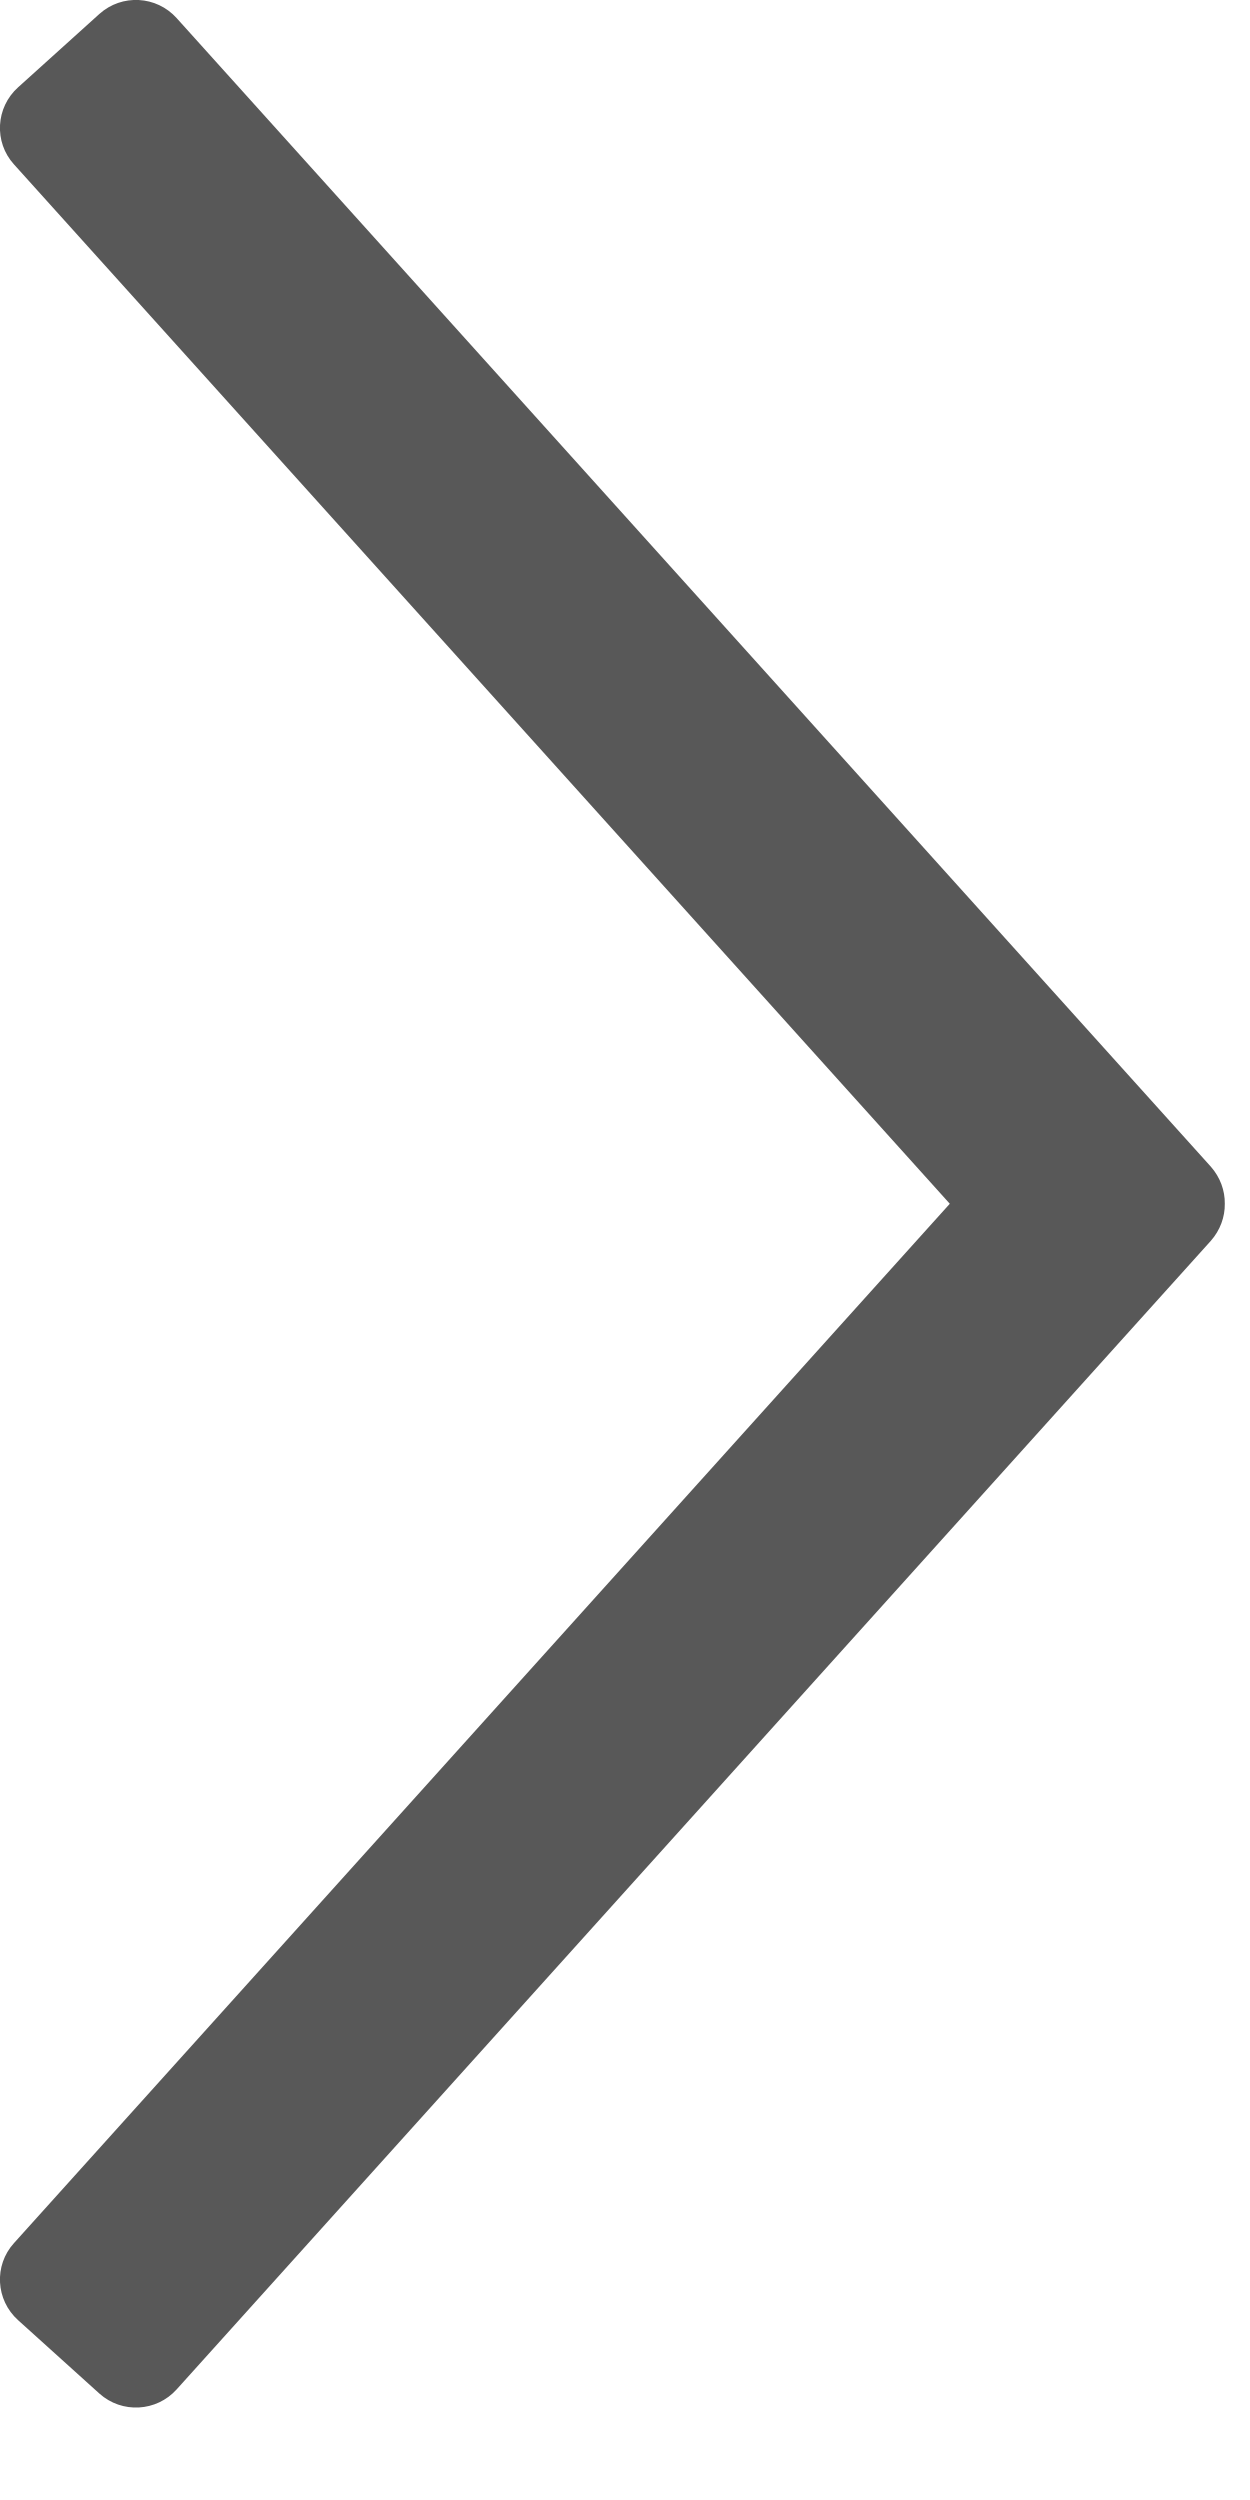
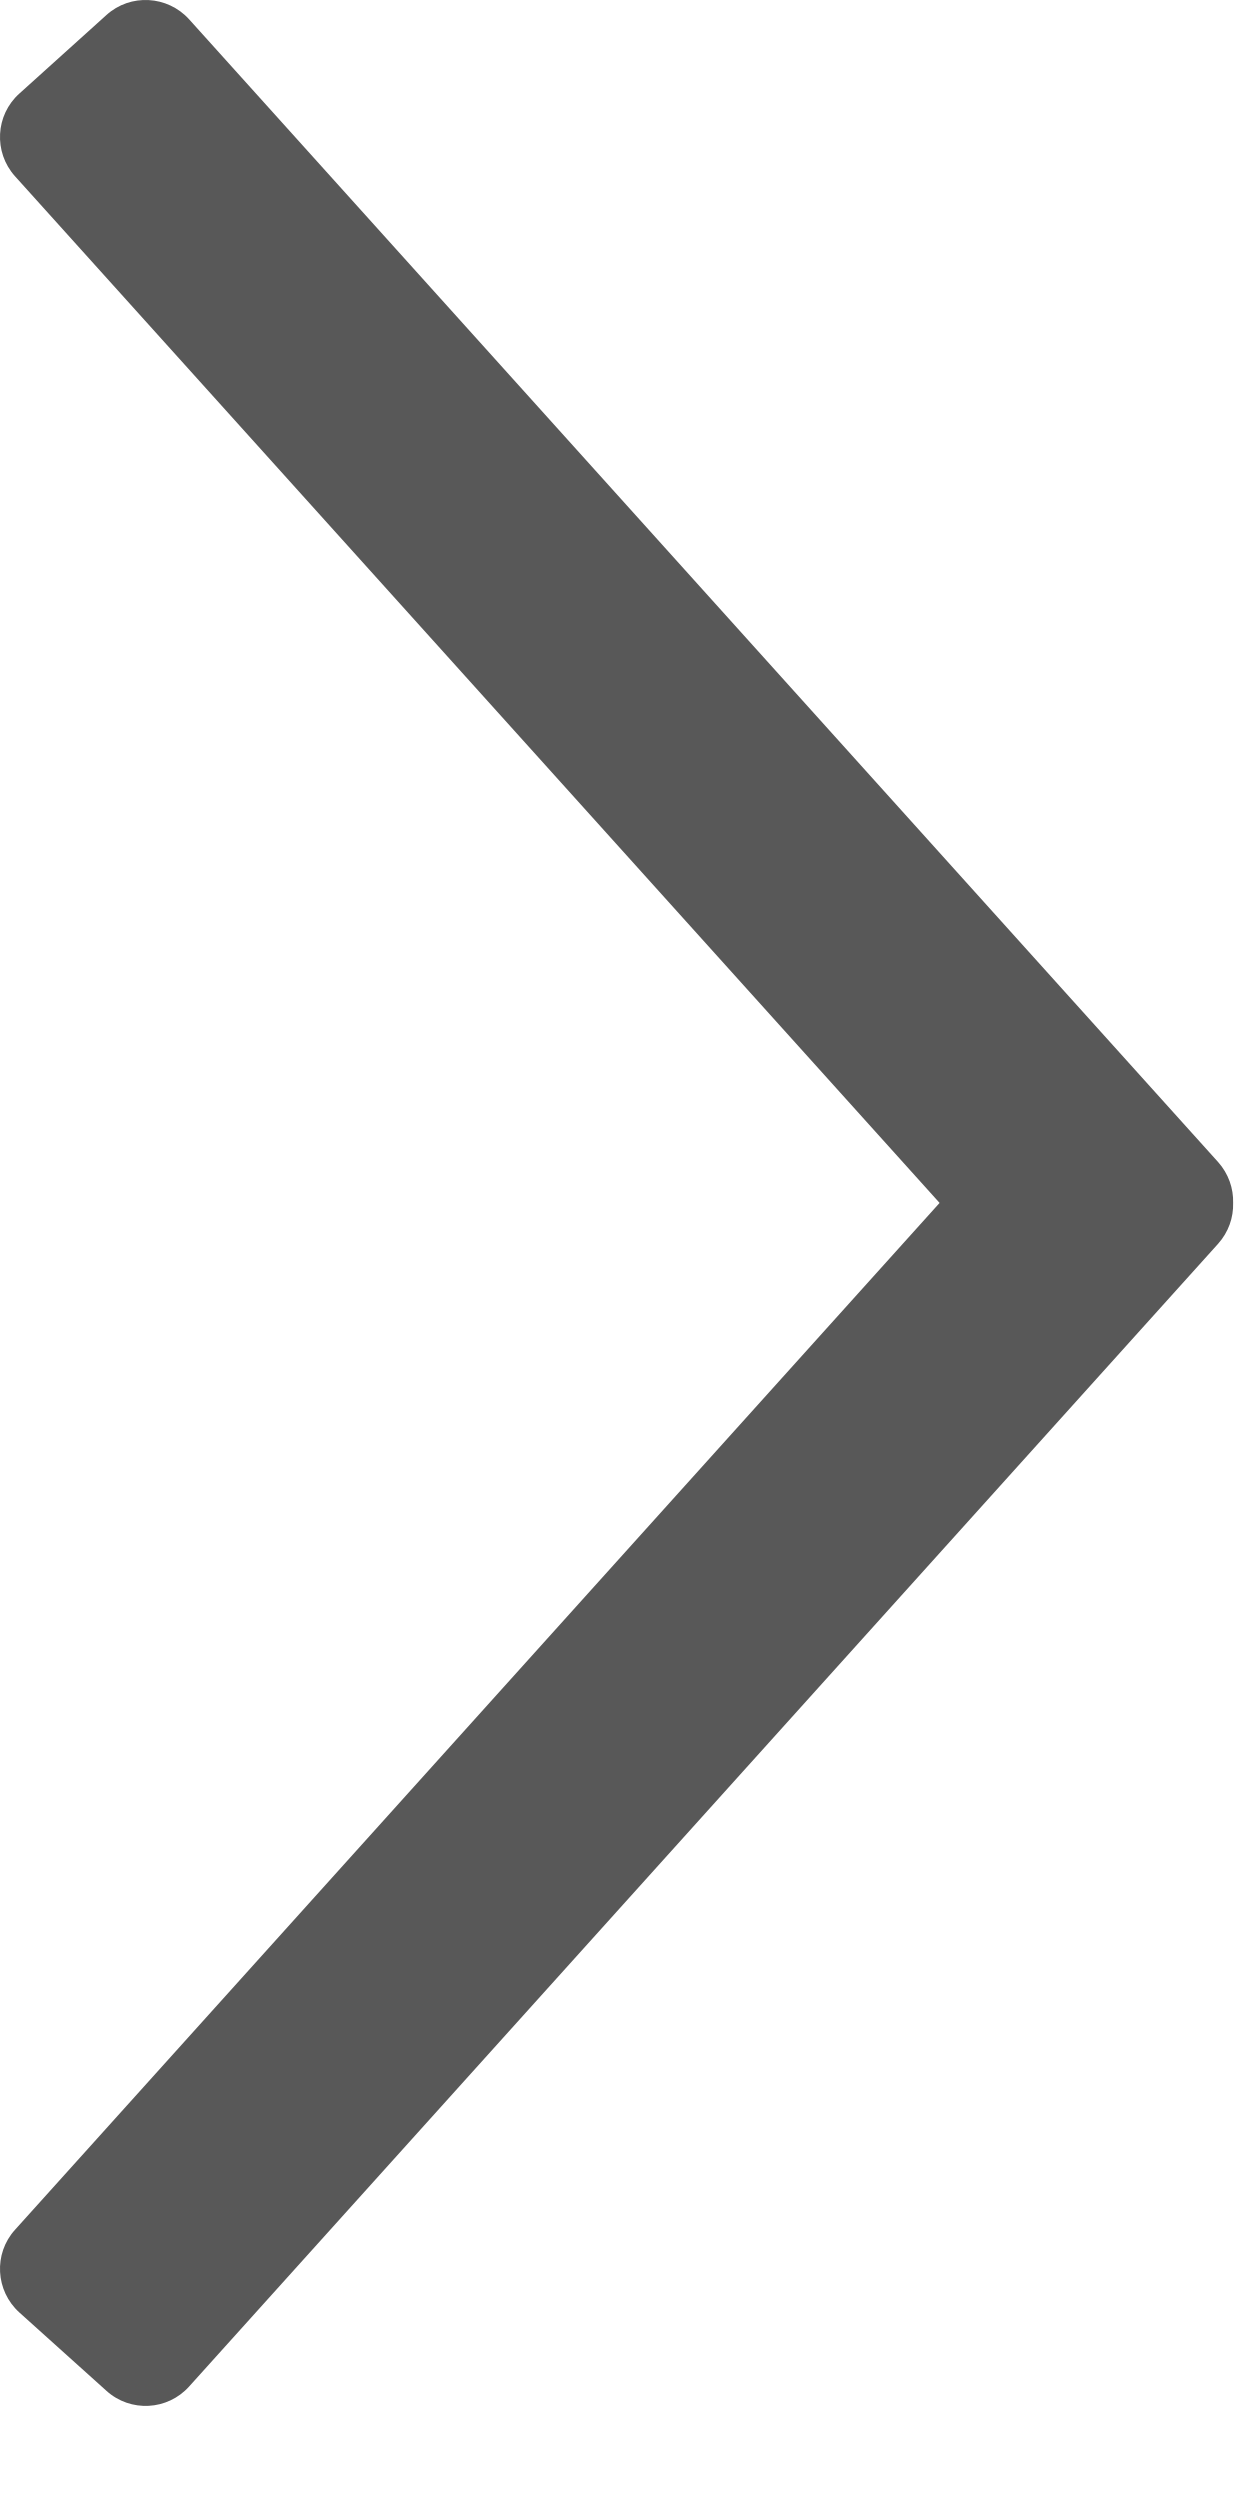
<svg xmlns="http://www.w3.org/2000/svg" viewBox="0 0 6 12" fill-rule="evenodd" clip-rule="evenodd" stroke-linejoin="round" stroke-miterlimit="2">
-   <path d="M5.879,5.778c0.001,-0.063 -0.022,-0.127 -0.067,-0.178l-4.964,-5.513c-0.097,-0.108 -0.263,-0.117 -0.371,-0.02l-0.39,0.352c-0.108,0.097 -0.117,0.263 -0.02,0.37l4.492,4.989l-4.492,4.989c-0.097,0.107 -0.088,0.273 0.02,0.37l0.39,0.352c0.108,0.097 0.274,0.088 0.371,-0.02l4.964,-5.513c0.045,-0.051 0.068,-0.115 0.067,-0.178Z" fill="#585858" />
+   <path id="Right" d="M5.919,5.774c0.002,-0.069 -0.022,-0.14 -0.072,-0.196l-4.939,-5.485c-0.104,-0.115 -0.282,-0.125 -0.397,-0.021l-0.418,0.377c-0.115,0.103 -0.125,0.281 -0.021,0.397l4.438,4.928l-4.438,4.929c-0.104,0.115 -0.094,0.293 0.021,0.397l0.418,0.376c0.115,0.104 0.293,0.095 0.397,-0.021l4.939,-5.485c0.05,-0.056 0.074,-0.126 0.072,-0.196Z" fill="#585858" />
</svg>
